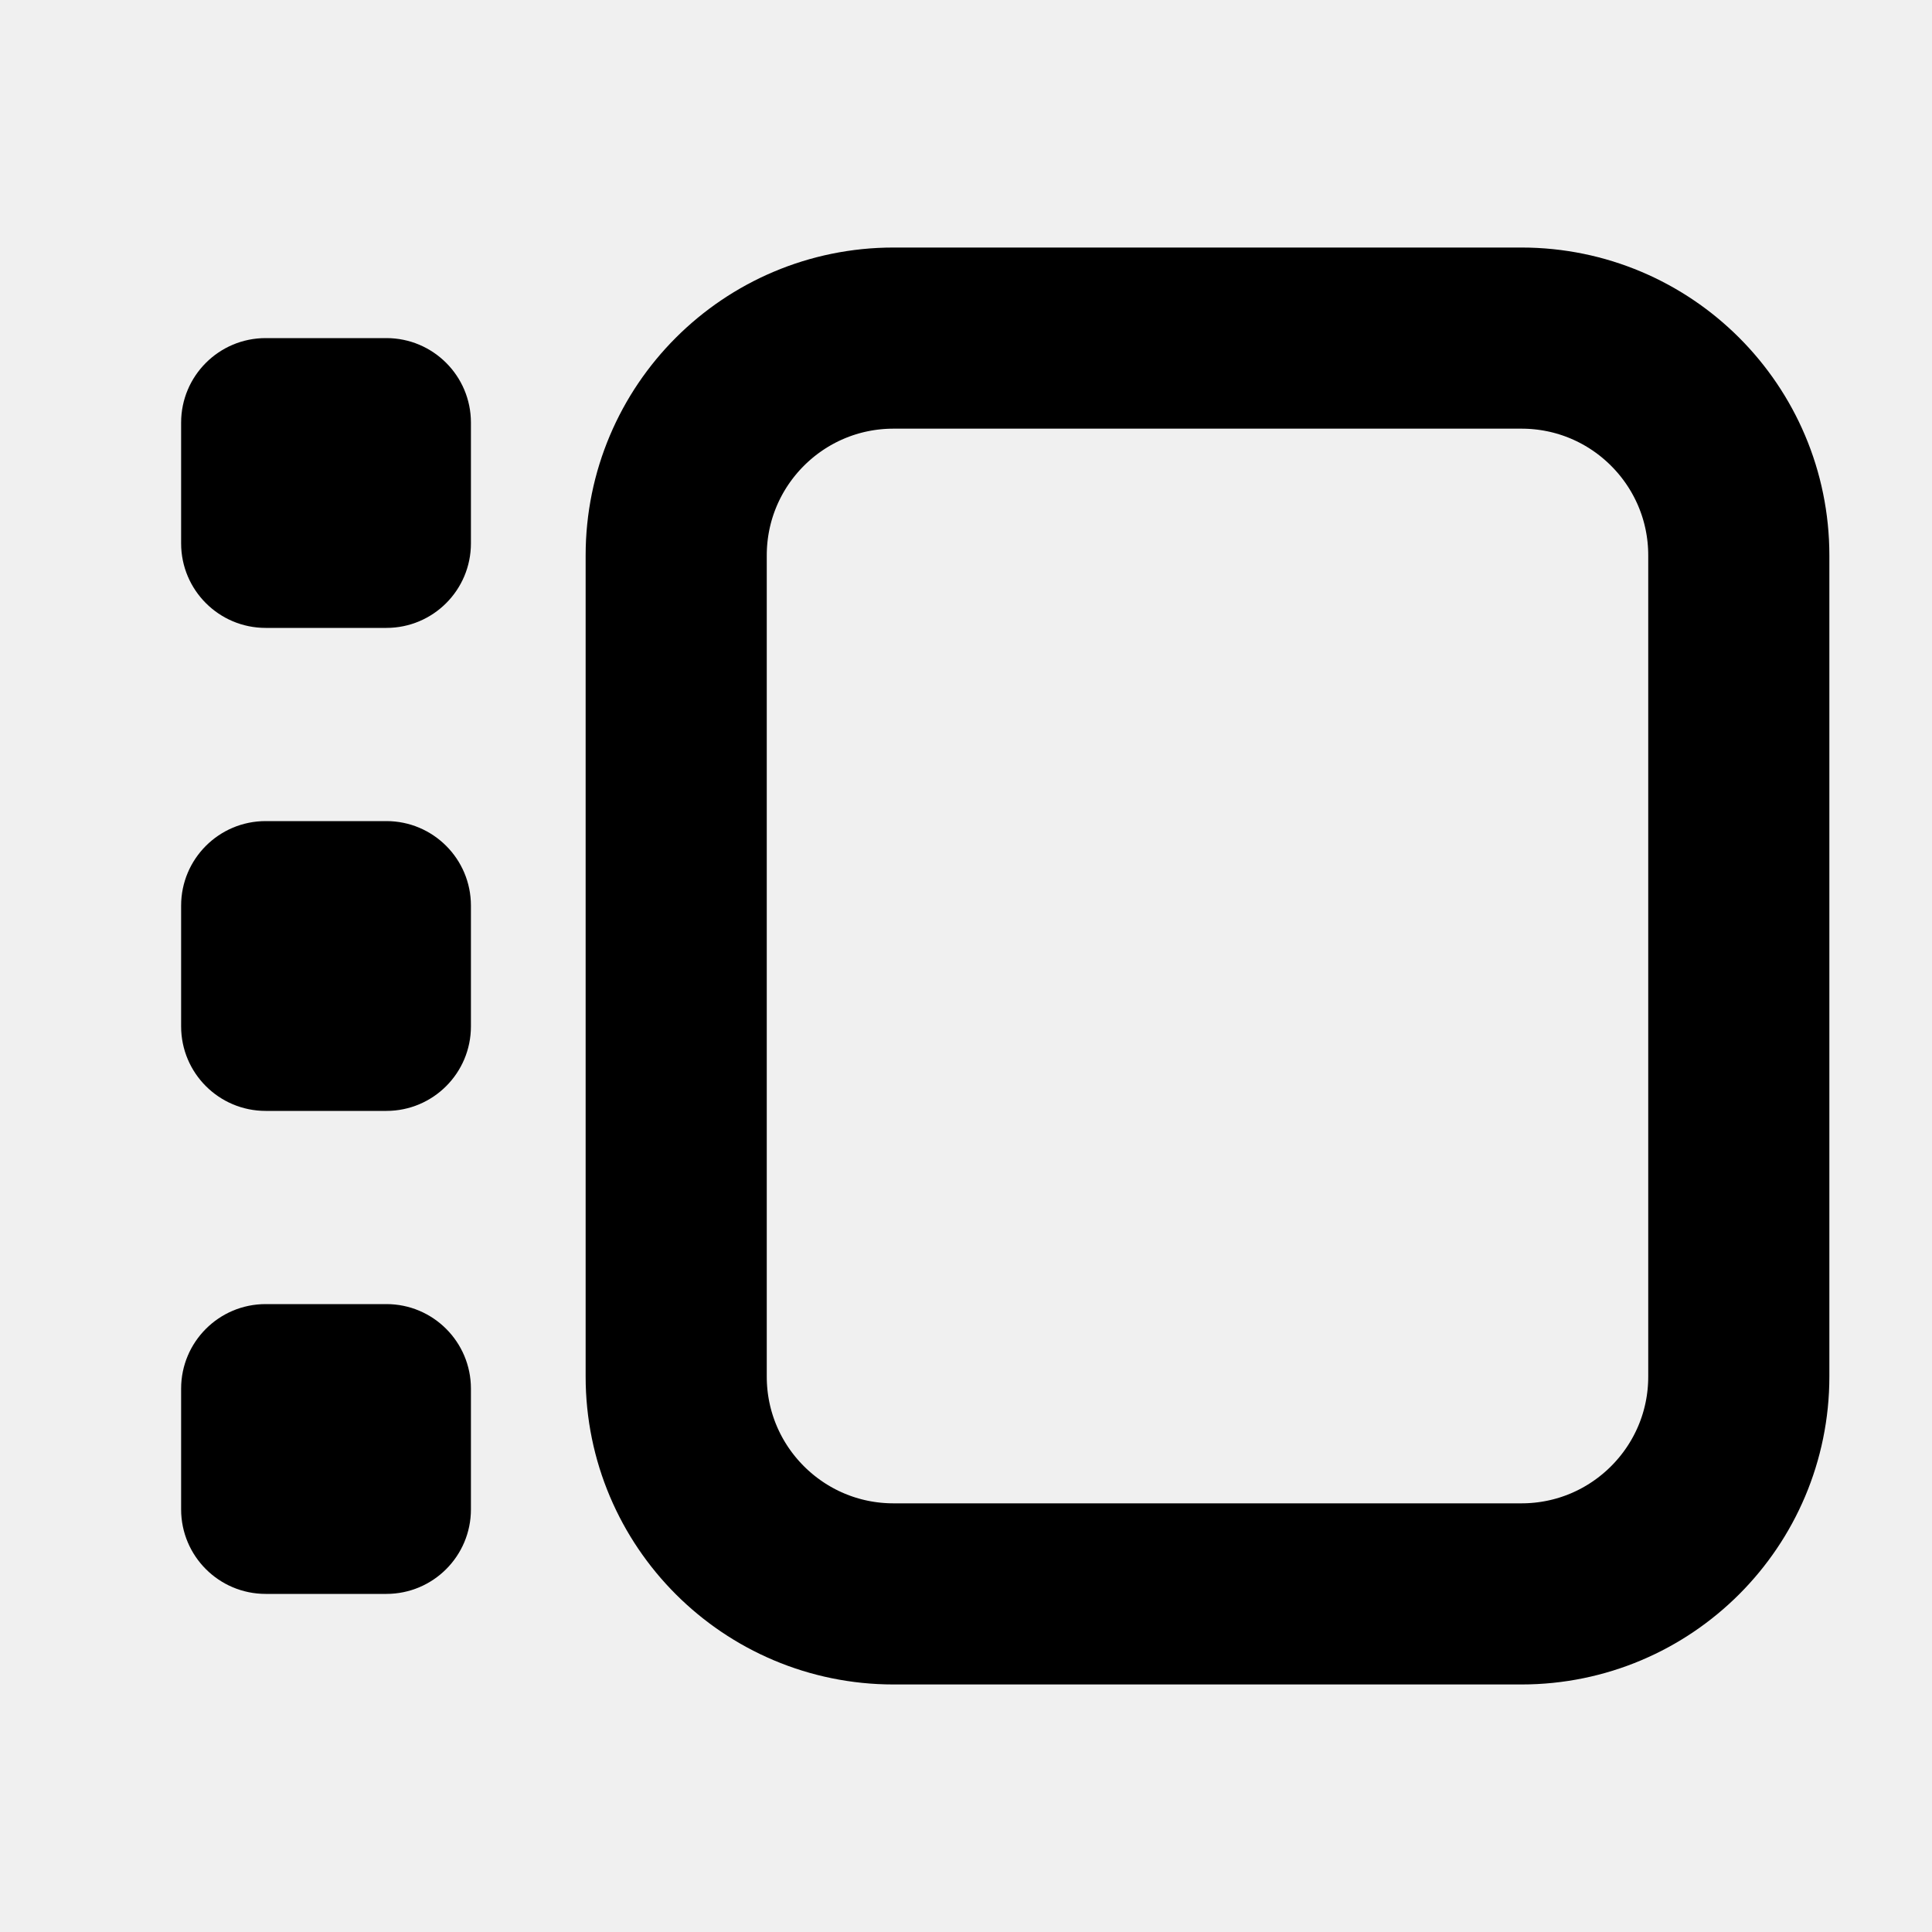
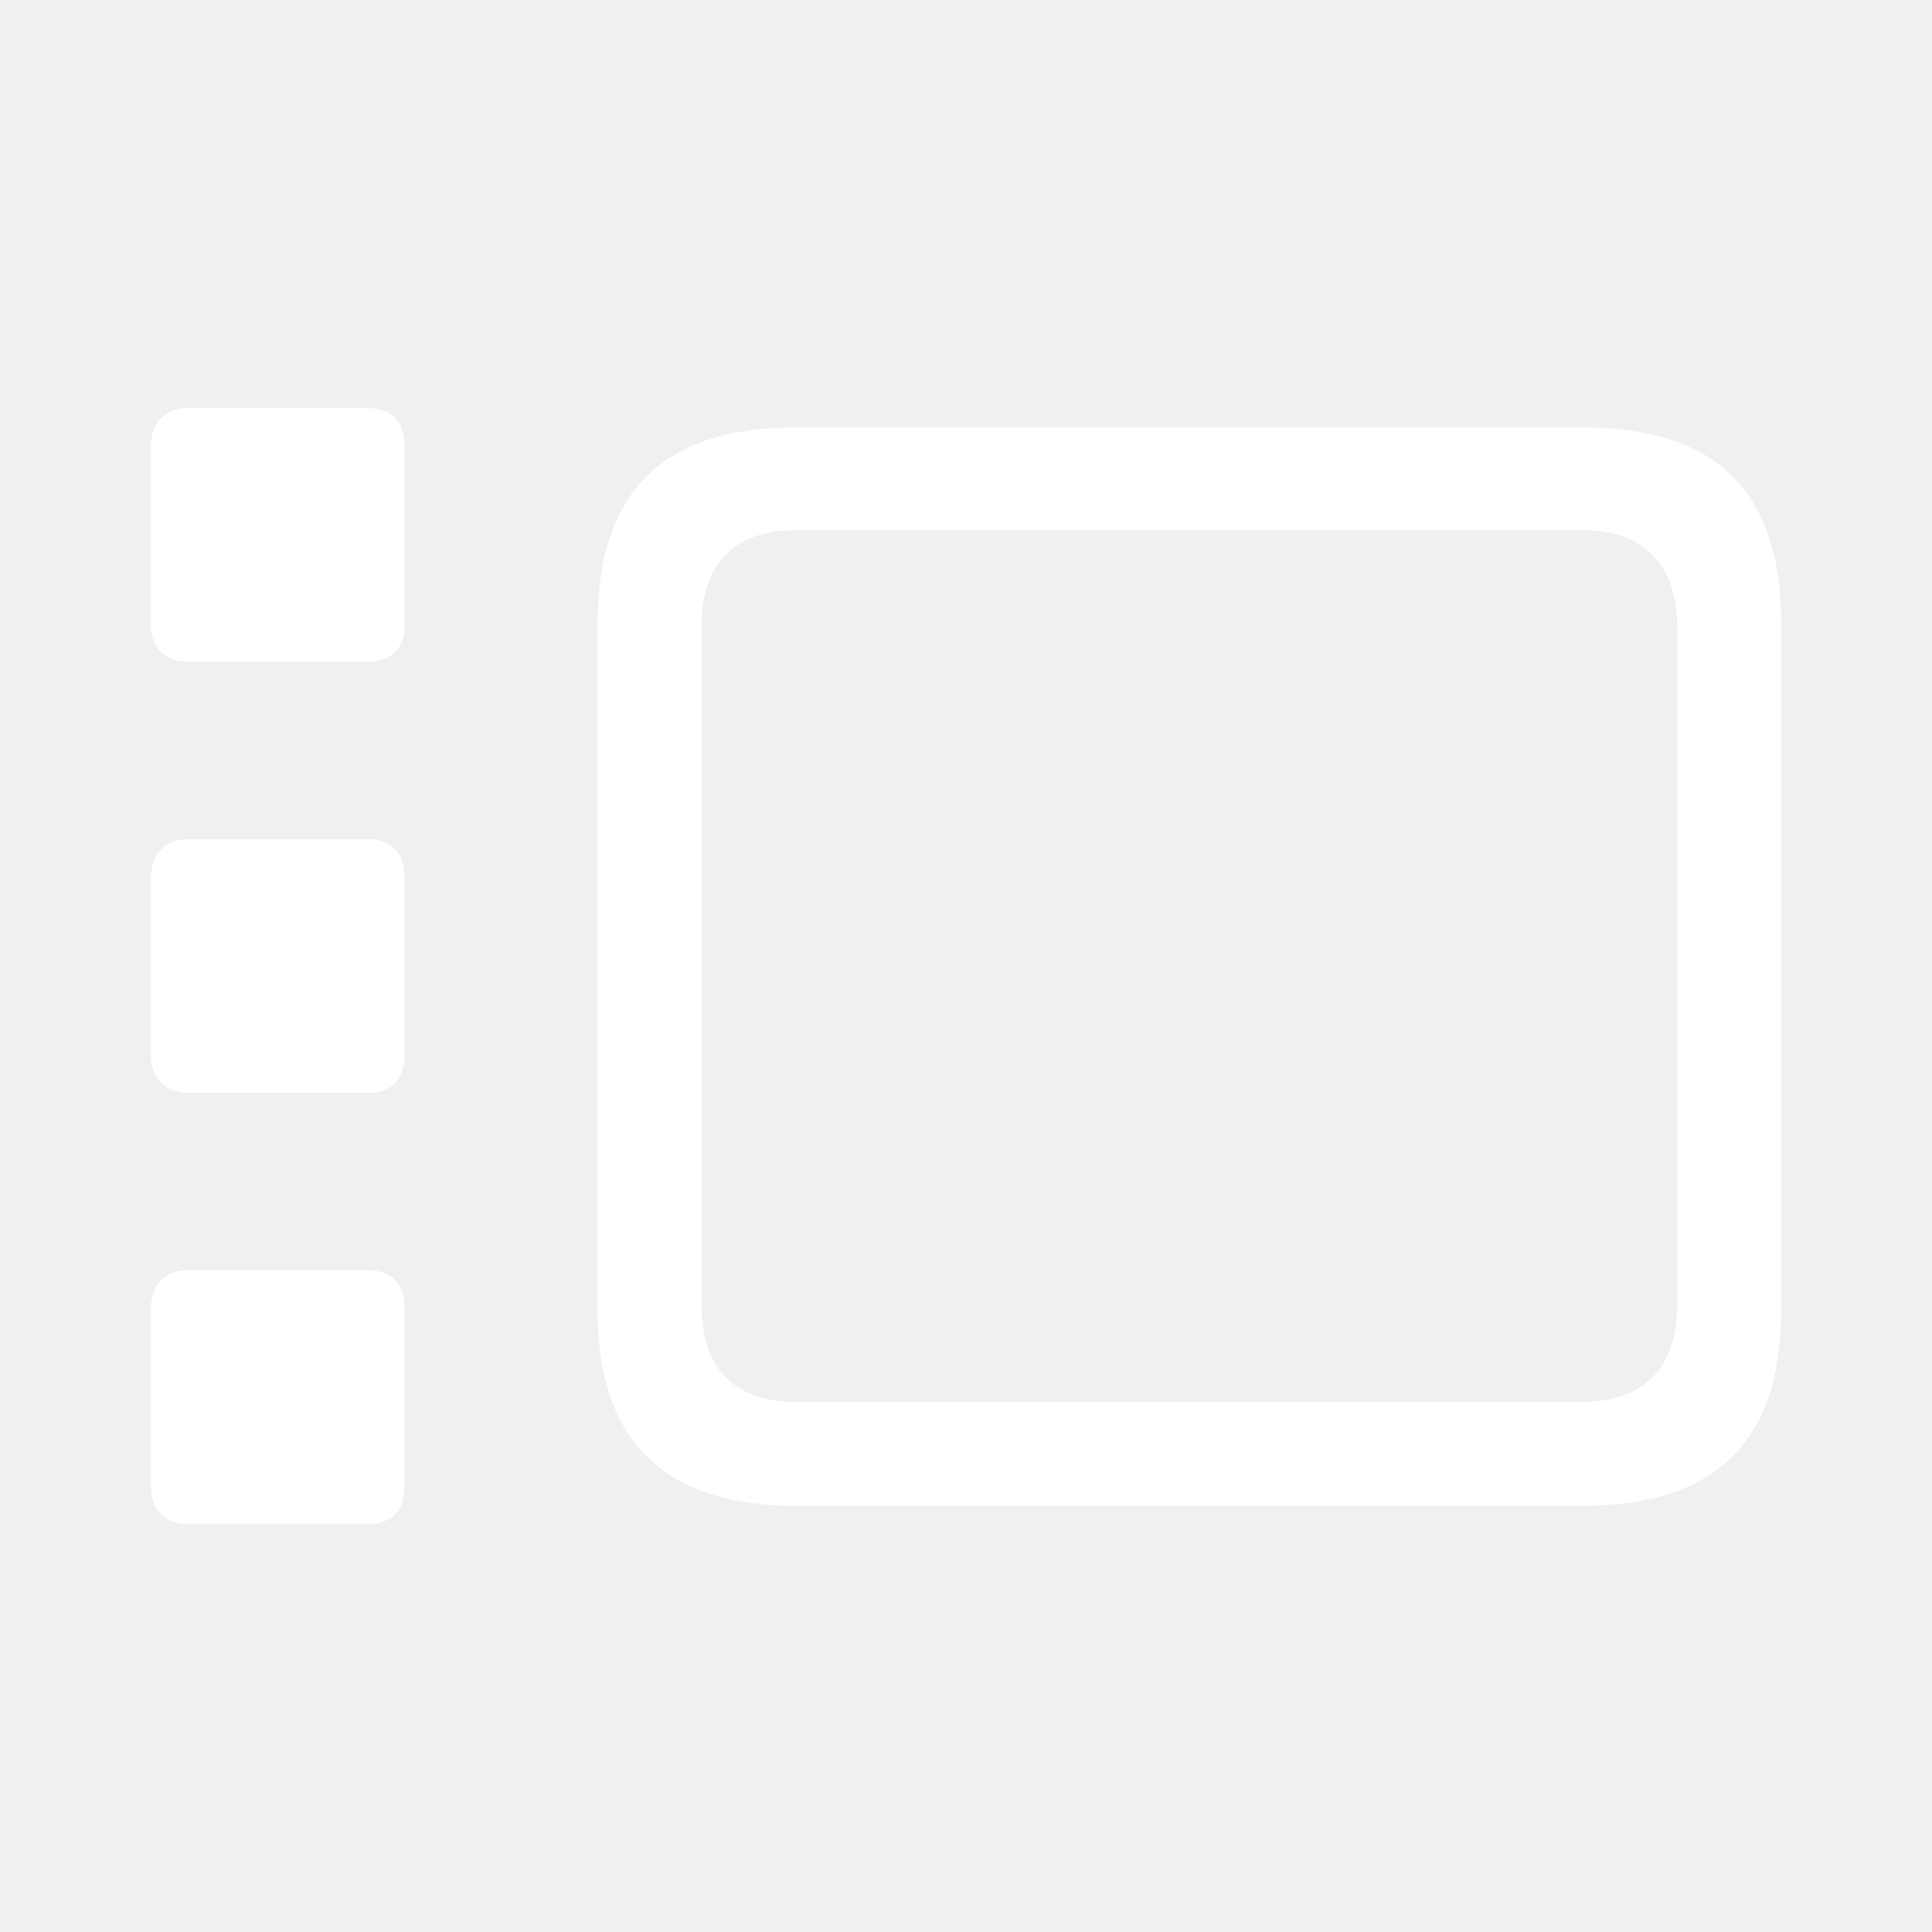
<svg xmlns="http://www.w3.org/2000/svg" width="16" height="16" viewBox="0 0 16 16">
-   <rect x="1.5" y="2.8" width="2.4" height="2.4" rx="0.7" fill="currentColor" />
-   <rect x="1.5" y="6.8" width="2.4" height="2.4" rx="0.7" fill="currentColor" />
-   <rect x="1.5" y="10.8" width="2.4" height="2.4" rx="0.7" fill="currentColor" />
-   <rect x="5.6" y="2.8" width="8.8" height="10.4" rx="1.8" fill="none" stroke="currentColor" stroke-width="1.5" />
+   <path class="warning" d="M1.55 5.48H3.05C3.24 5.48 3.35 5.37 3.35 5.18V3.69C3.35 3.49 3.24 3.38 3.05 3.38H1.55C1.37 3.38 1.25 3.5 1.25 3.69V5.18C1.25 5.36 1.37 5.48 1.55 5.48ZM1.55 9.05H3.05C3.24 9.05 3.35 8.94 3.35 8.75V7.27C3.35 7.06 3.24 6.95 3.05 6.95H1.55C1.37 6.95 1.25 7.07 1.25 7.27V8.75C1.25 8.93 1.37 9.05 1.55 9.05ZM1.55 12.62H3.05C3.24 12.62 3.35 12.51 3.35 12.32V10.83C3.35 10.63 3.24 10.52 3.05 10.52H1.55C1.37 10.52 1.25 10.64 1.25 10.83V12.32C1.25 12.5 1.37 12.62 1.55 12.62ZM6.58 12.47H13.11C14.21 12.47 14.75 11.93 14.75 10.86V5.15C14.75 4.07 14.21 3.54 13.11 3.54H6.58C5.5 3.54 4.95 4.07 4.95 5.15V10.86C4.95 11.93 5.5 12.47 6.58 12.47ZM6.59 11.61C6.09 11.61 5.81 11.34 5.81 10.81V5.19C5.81 4.66 6.09 4.39 6.59 4.39H13.1C13.6 4.39 13.89 4.66 13.89 5.19V10.81C13.89 11.34 13.6 11.61 13.1 11.61Z" fill="#ffffff" />
</svg>
